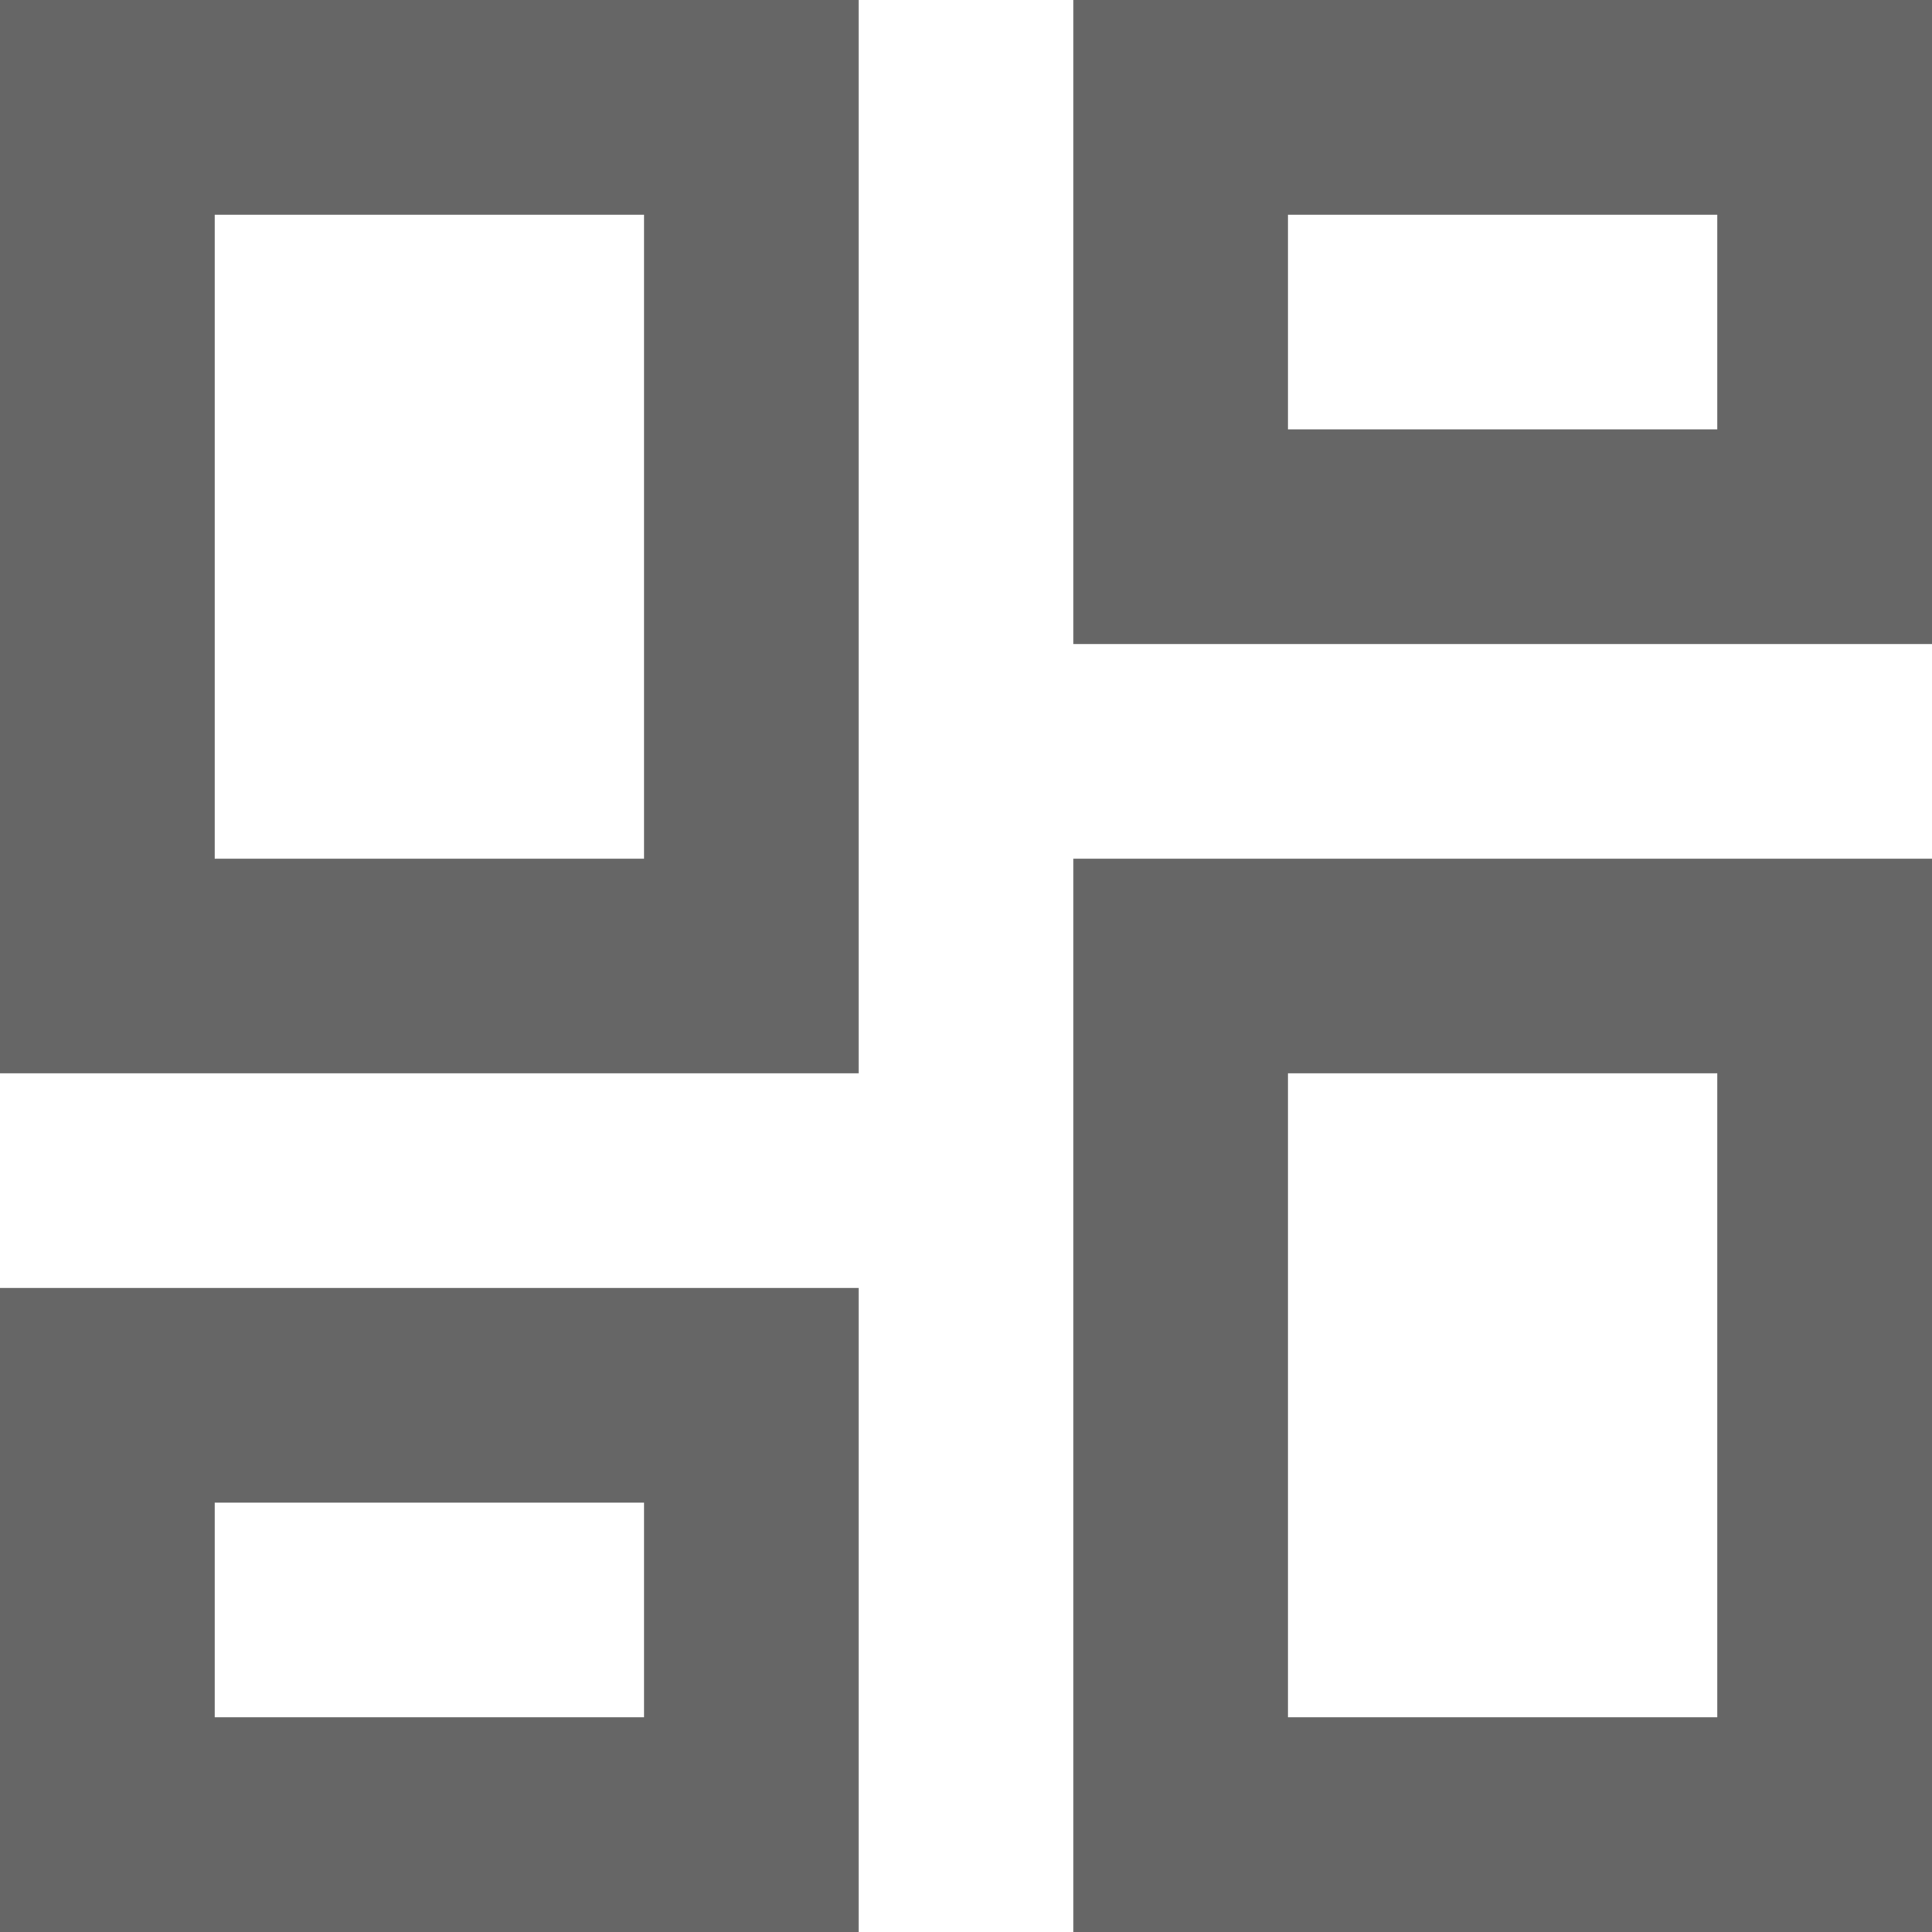
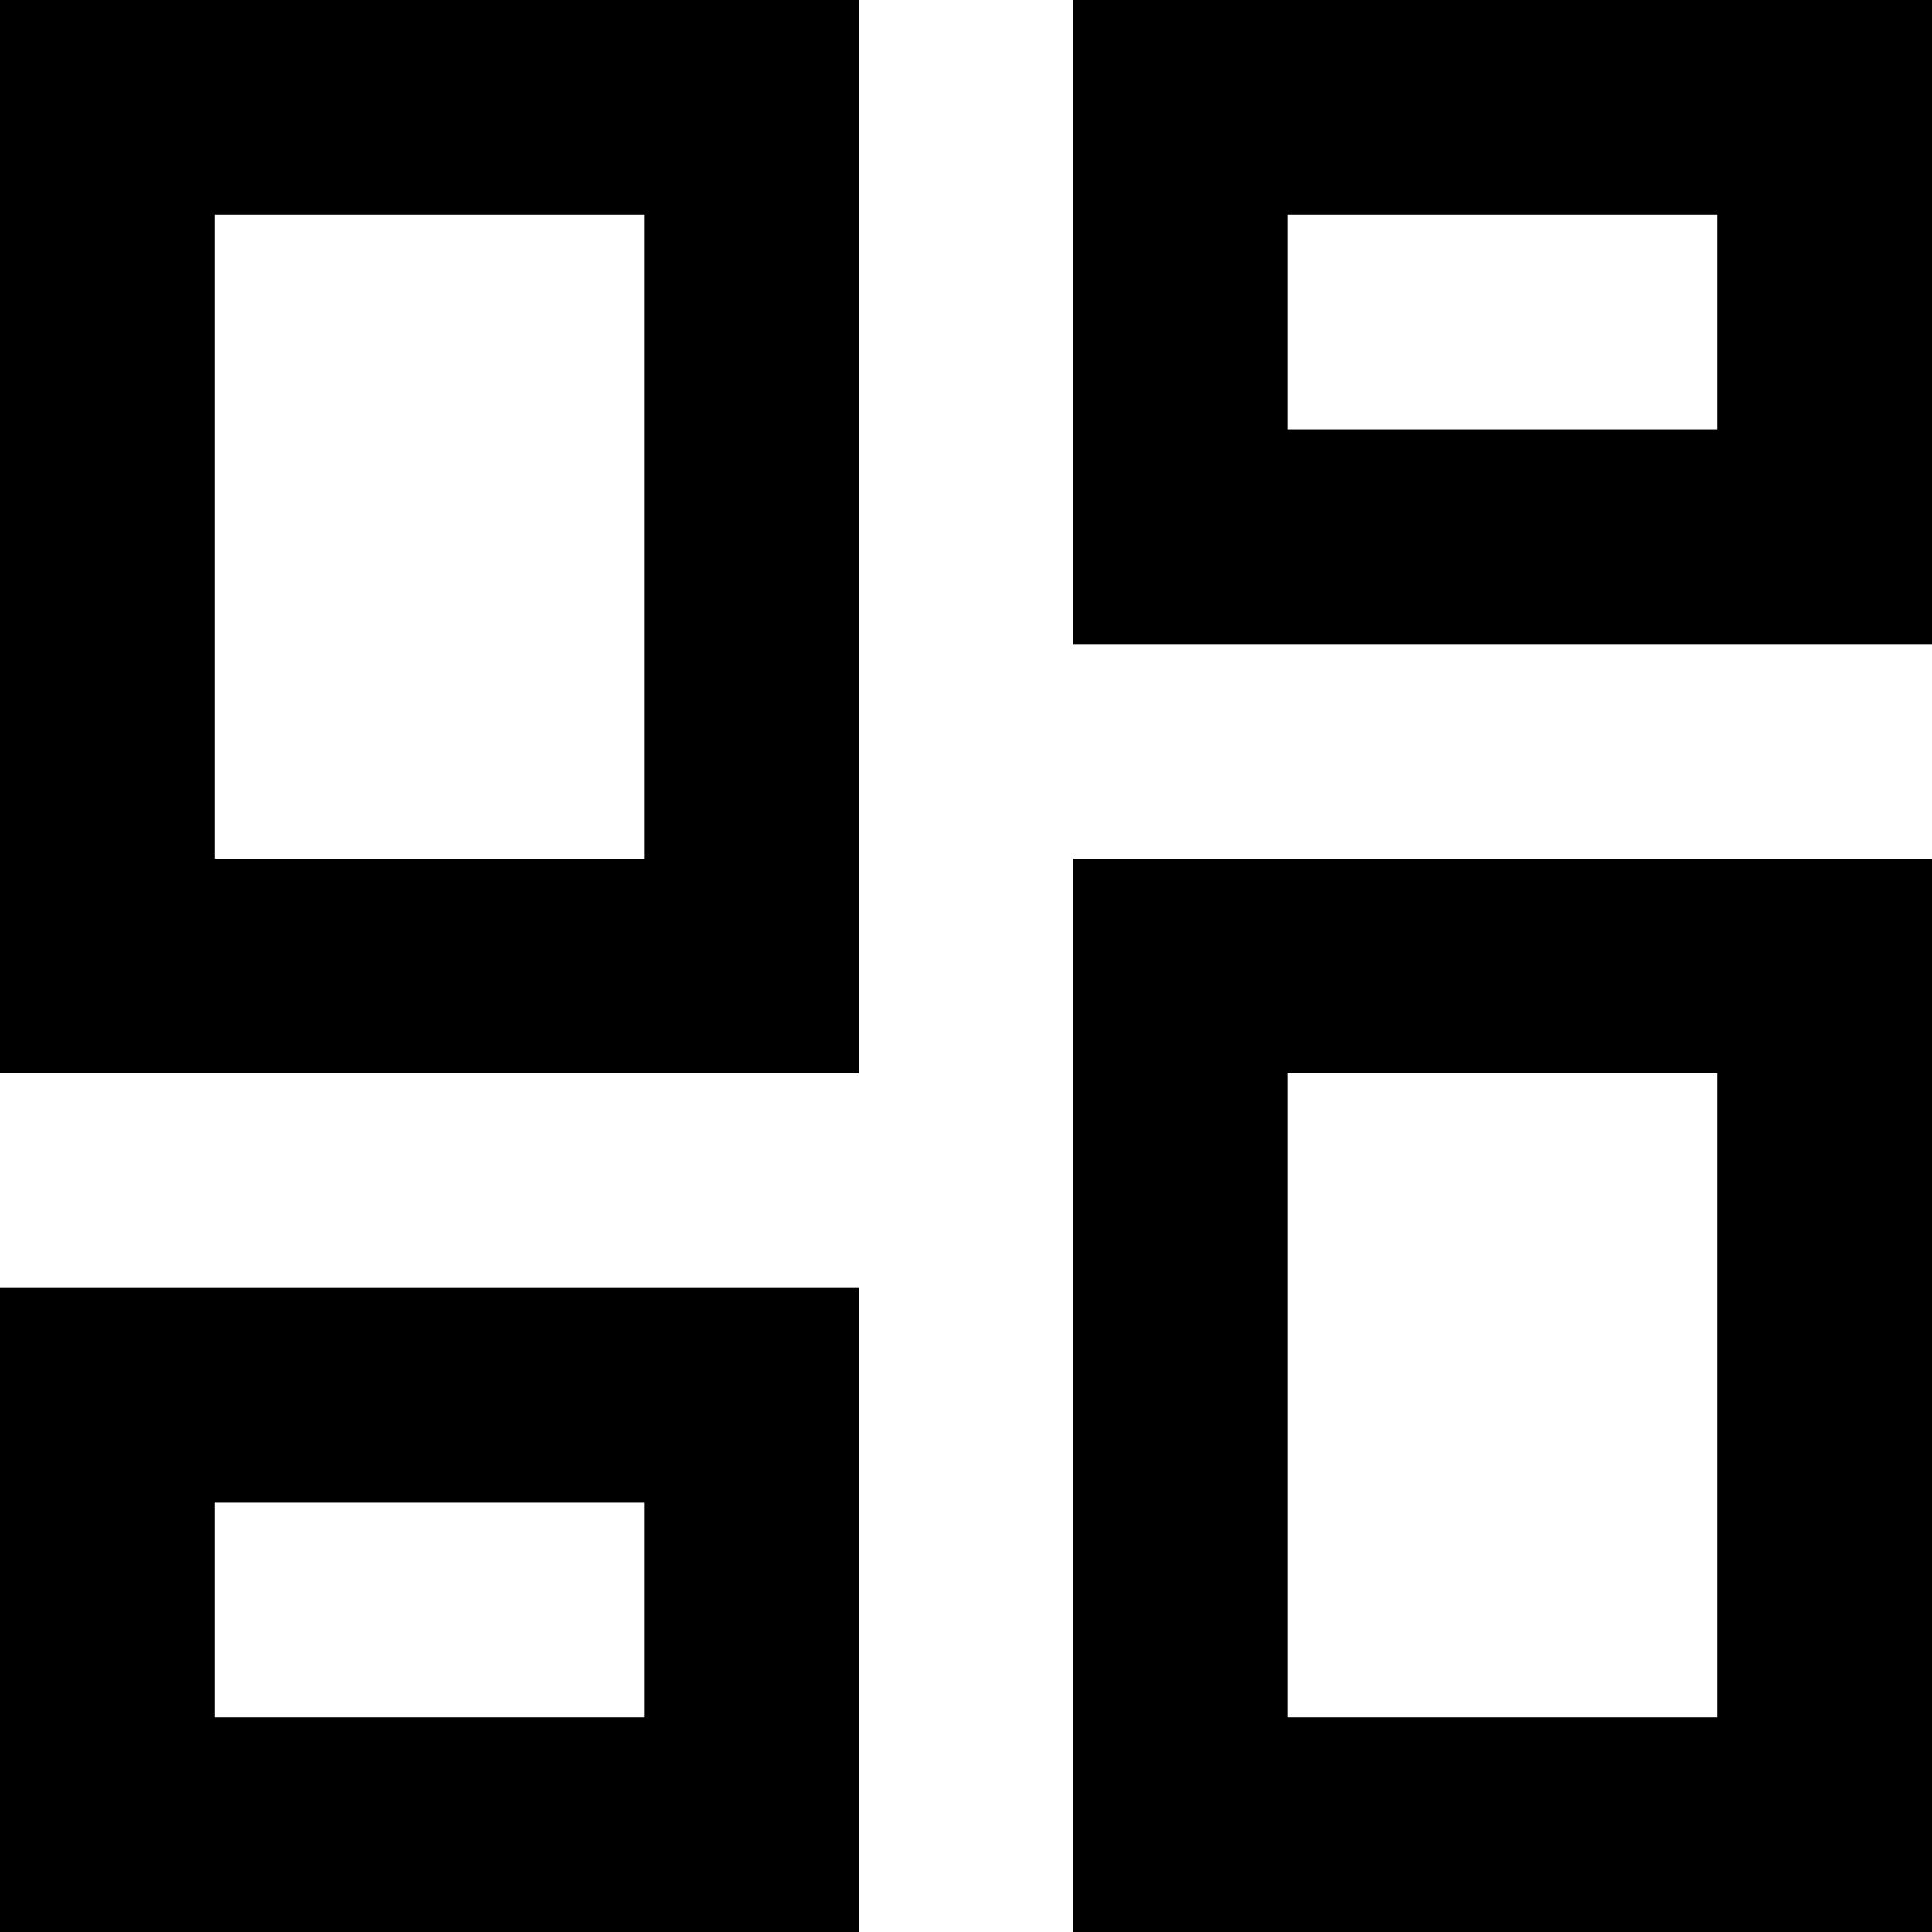
<svg xmlns="http://www.w3.org/2000/svg" viewBox="0 0 18 18" fill="none" x="0" y="0">
-   <path id="Icon_2" d="M10,6v-6h8v6zM0,10v-10h8v10zM10,18v-10h8v10zM0,18v-6h8v6zM2,8h4v-6h-4zM12,16h4v-6h-4zM12,4h4v-2h-4zM2,16h4v-2h-4z" fill="currentColor" fill-opacity="0.6" />
+   <path id="Icon_2" d="M10,6v-6h8v6zM0,10v-10h8v10zM10,18v-10h8v10zM0,18v-6h8v6zM2,8h4v-6h-4zM12,16h4v-6h-4zM12,4h4v-2h-4zM2,16h4v-2h-4z" fill="currentColor" />
</svg>
